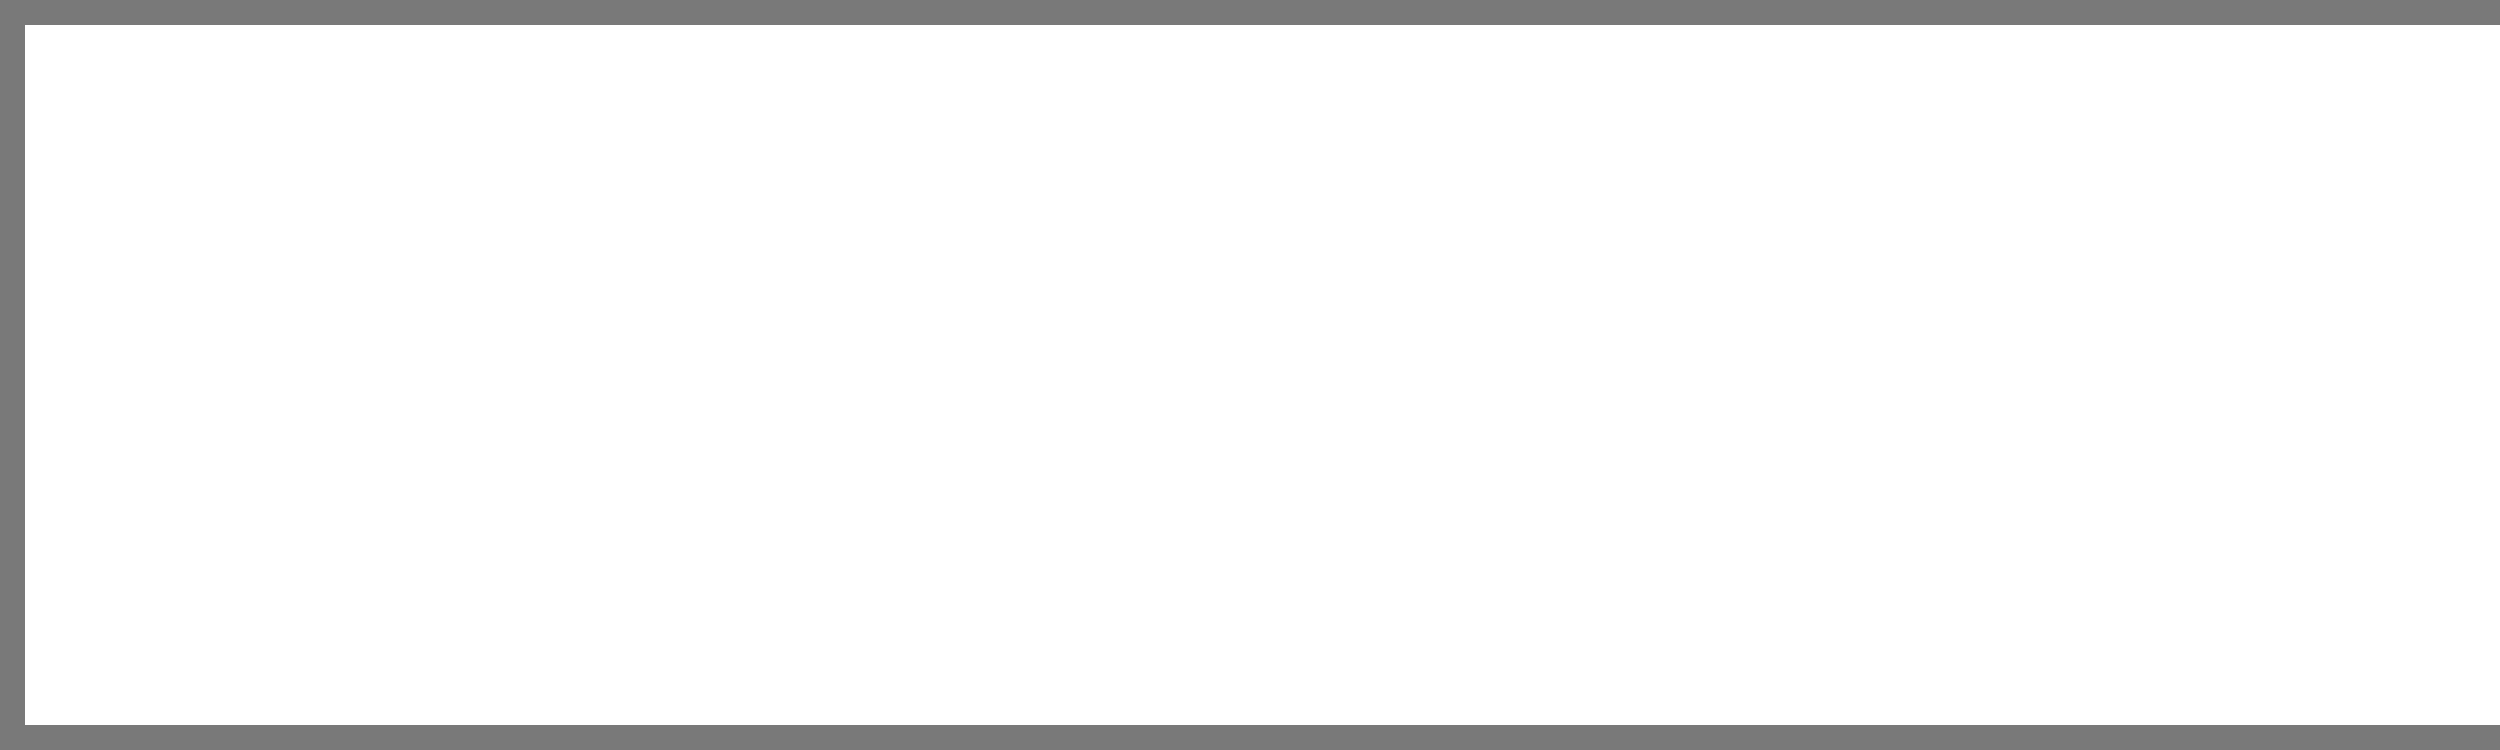
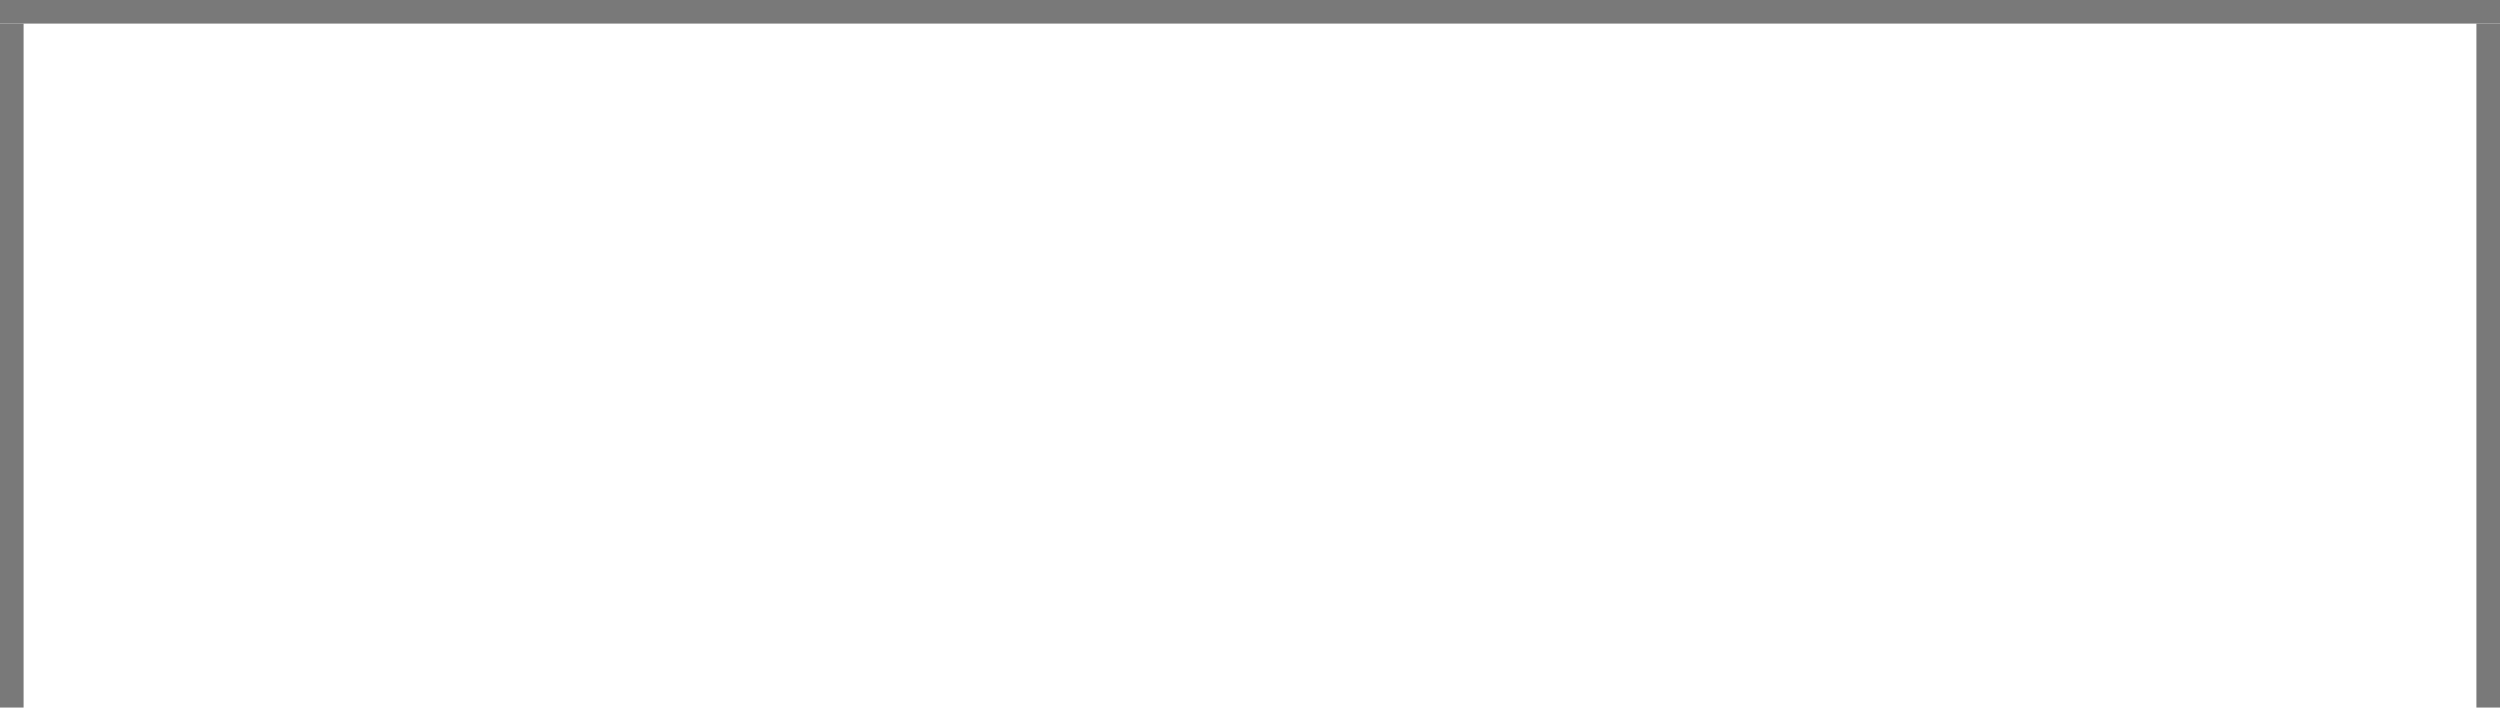
- <svg xmlns="http://www.w3.org/2000/svg" version="1.1" width="100px" height="30px" viewBox="100 60 100 30">
-   <path d="M 1 1  L 100 1  L 100 29  L 1 29  L 1 1  Z " fill-rule="nonzero" fill="rgba(255, 255, 255, 1)" stroke="none" transform="matrix(1 0 0 1 100 60 )" class="fill" />
-   <path d="M 0.5 1  L 0.5 29  " stroke-width="1" stroke-dasharray="0" stroke="rgba(121, 121, 121, 1)" fill="none" transform="matrix(1 0 0 1 100 60 )" class="stroke" />
-   <path d="M 0 0.5  L 100 0.5  " stroke-width="1" stroke-dasharray="0" stroke="rgba(121, 121, 121, 1)" fill="none" transform="matrix(1 0 0 1 100 60 )" class="stroke" />
-   <path d="M 0 29.5  L 100 29.5  " stroke-width="1" stroke-dasharray="0" stroke="rgba(121, 121, 121, 1)" fill="none" transform="matrix(1 0 0 1 100 60 )" class="stroke" />
+ <svg xmlns="http://www.w3.org/2000/svg" version="1.1" width="106px" height="30px" viewBox="848 30 106 30">
+   <path d="M 1 1  L 105 1  L 105 30  L 1 30  L 1 1  Z " fill-rule="nonzero" fill="rgba(255, 255, 255, 1)" stroke="none" transform="matrix(1 0 0 1 848 30 )" class="fill" />
+   <path d="M 0.5 1  L 0.5 30  " stroke-width="1" stroke-dasharray="0" stroke="rgba(121, 121, 121, 1)" fill="none" transform="matrix(1 0 0 1 848 30 )" class="stroke" />
+   <path d="M 0 0.5  L 106 0.5  " stroke-width="1" stroke-dasharray="0" stroke="rgba(121, 121, 121, 1)" fill="none" transform="matrix(1 0 0 1 848 30 )" class="stroke" />
+   <path d="M 105.5 1  L 105.5 30  " stroke-width="1" stroke-dasharray="0" stroke="rgba(121, 121, 121, 1)" fill="none" transform="matrix(1 0 0 1 848 30 )" class="stroke" />
</svg>
